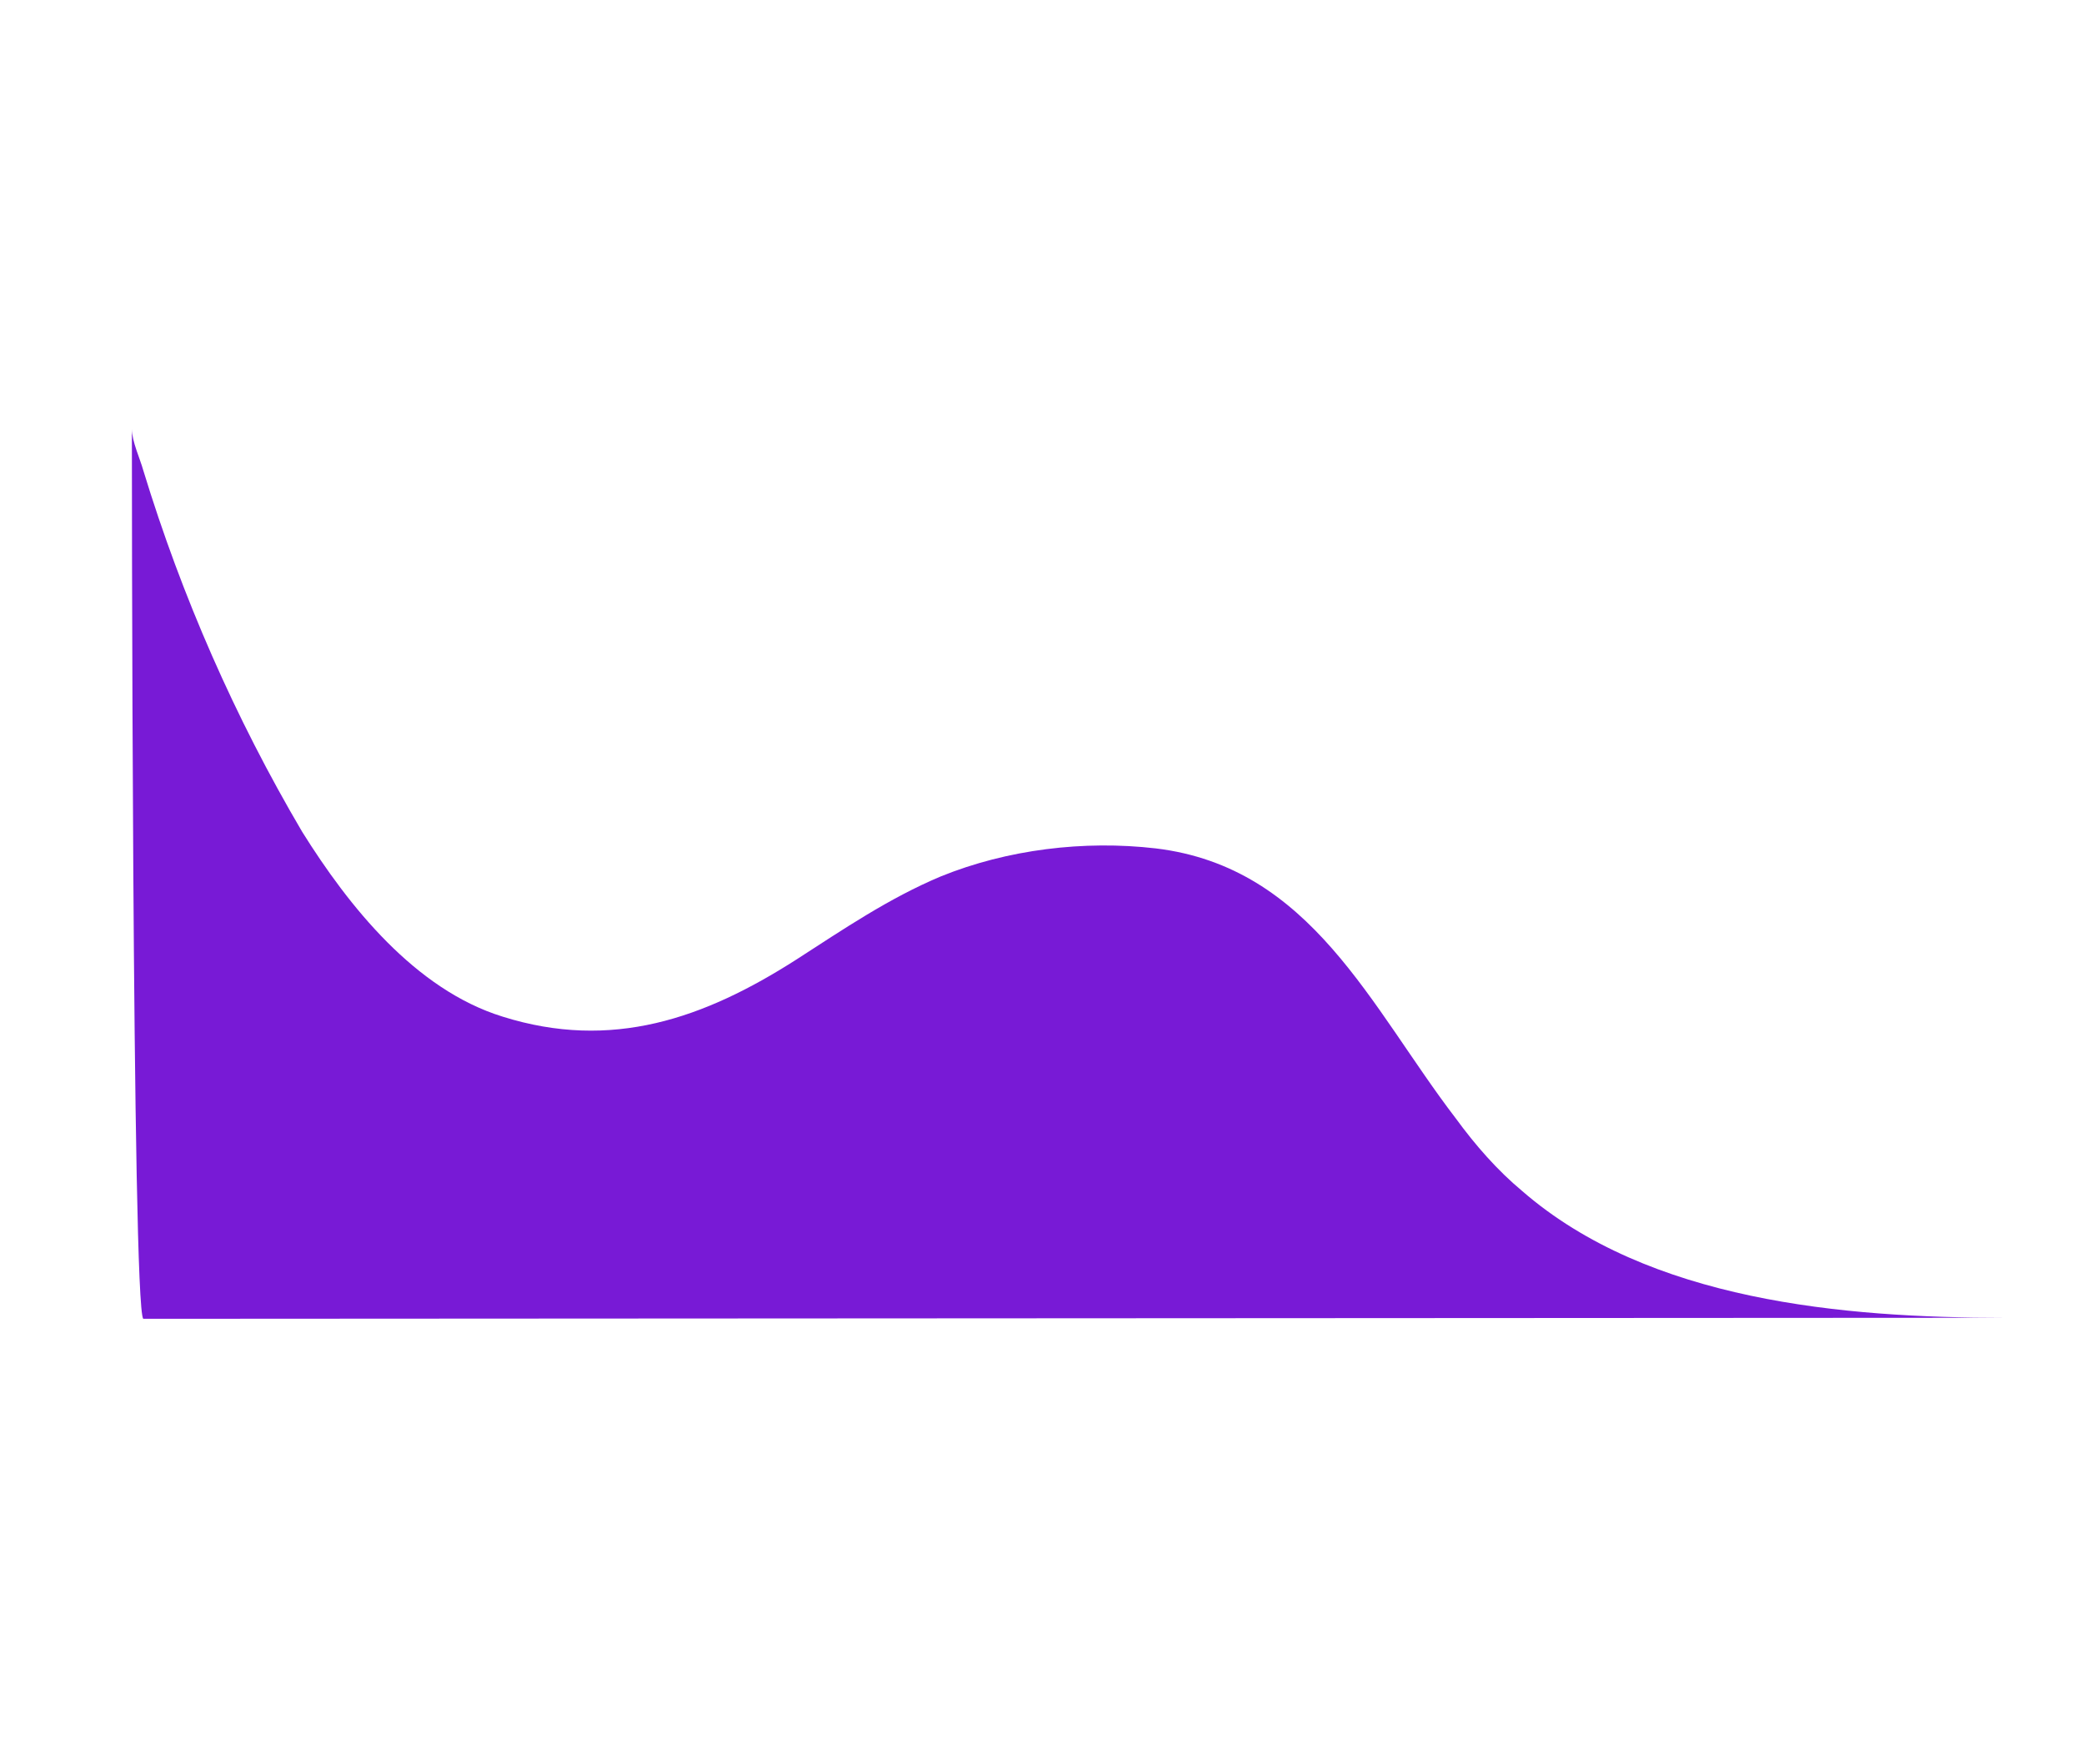
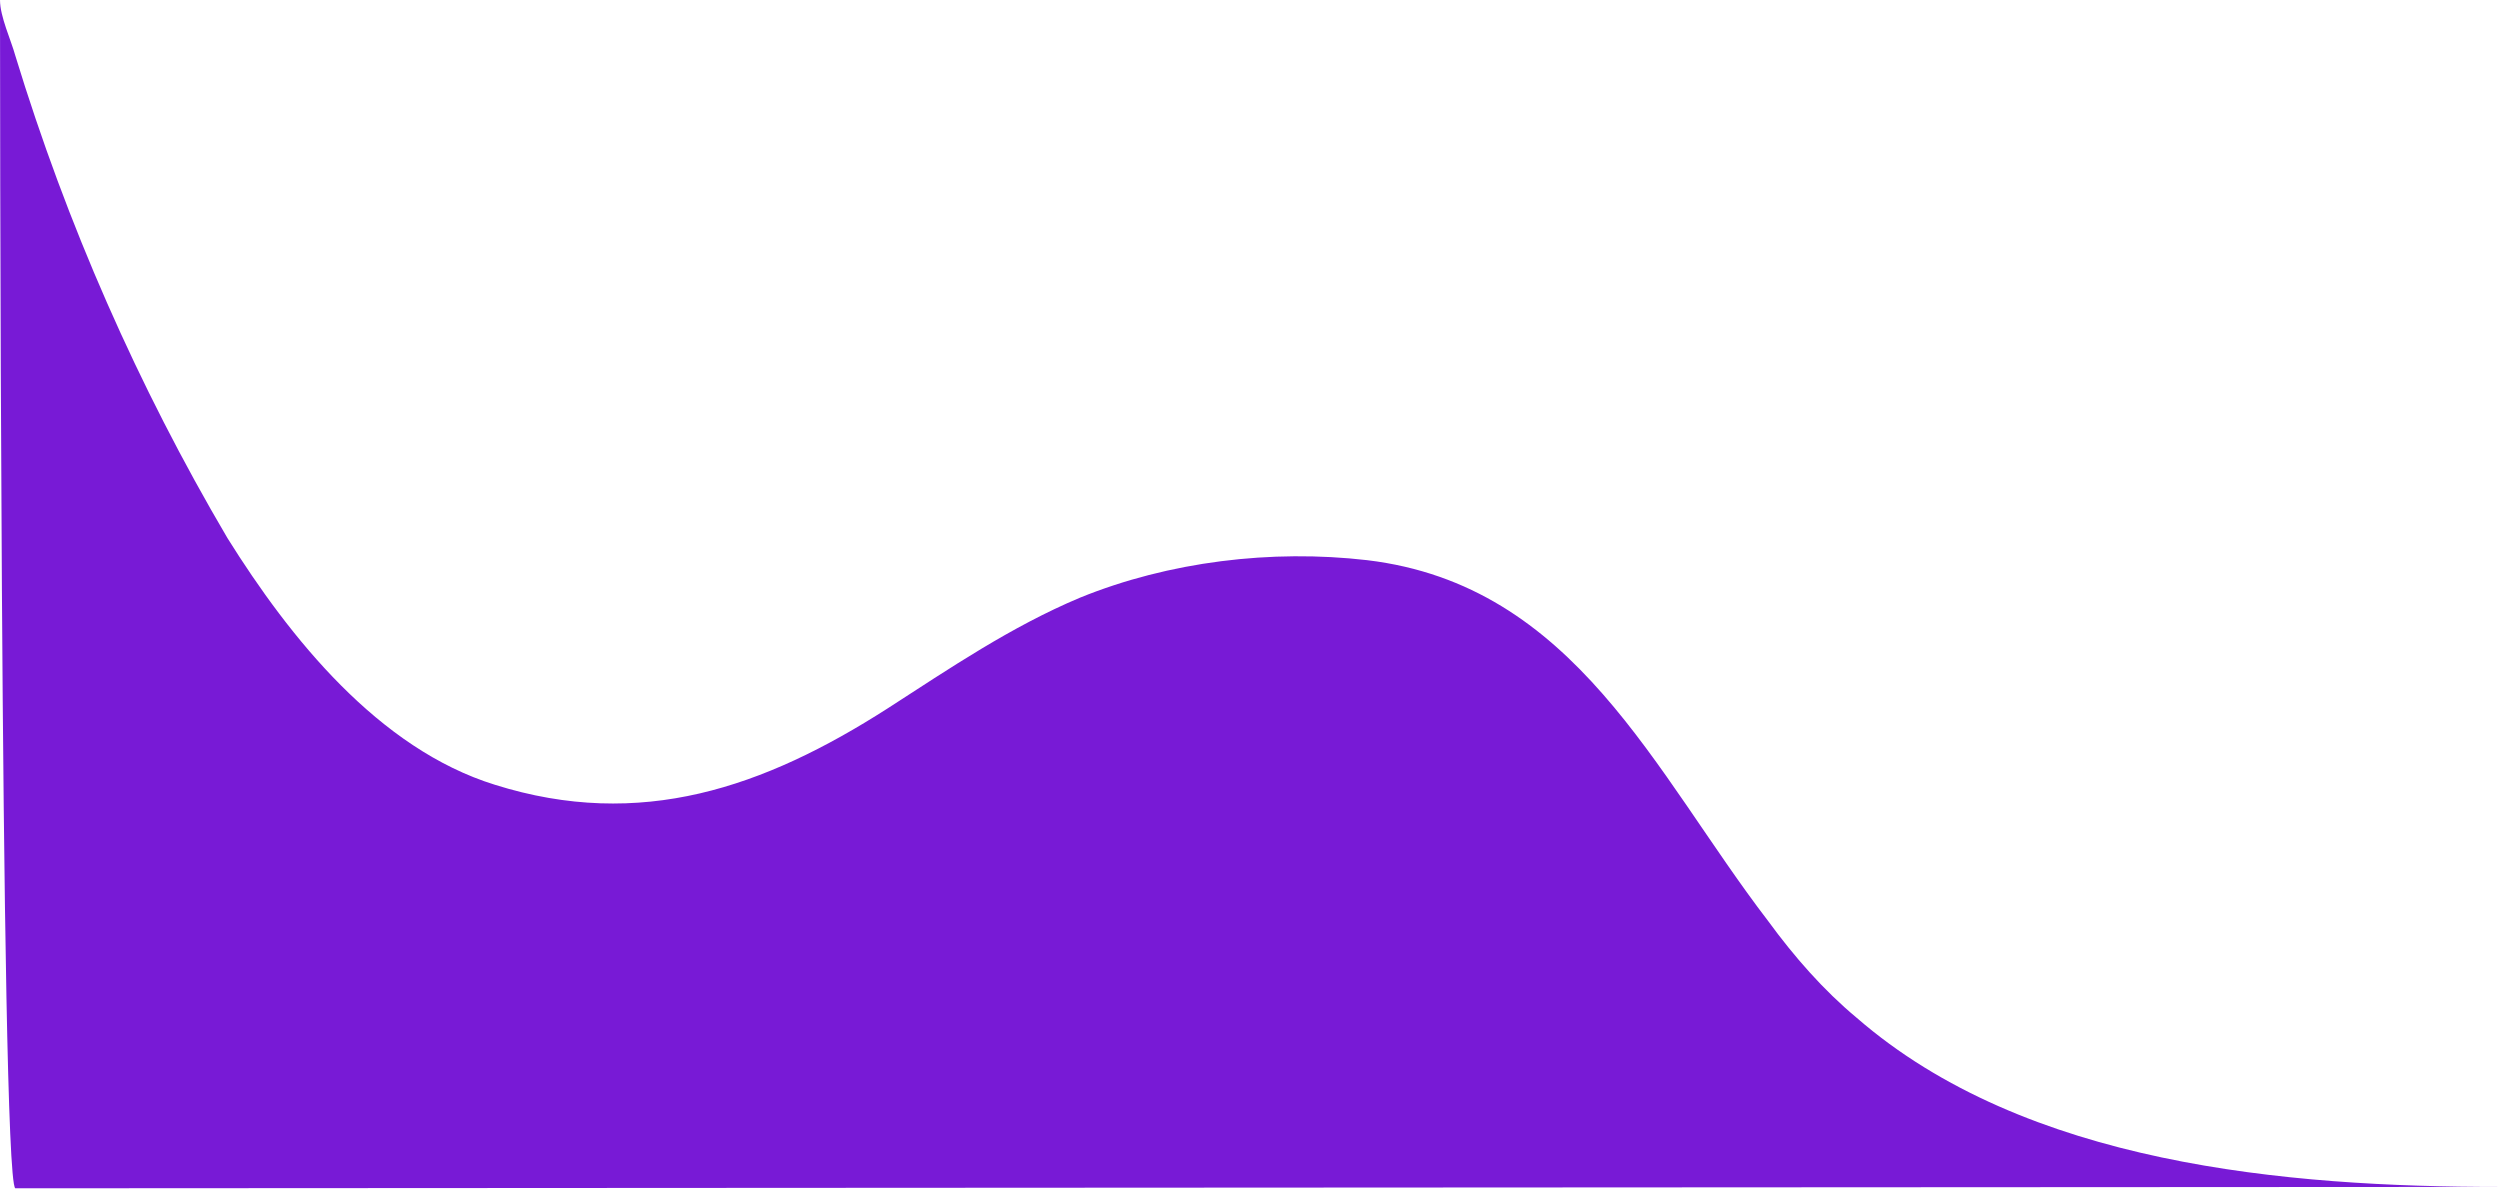
- <svg xmlns="http://www.w3.org/2000/svg" xml:space="preserve" viewBox="0 0 2007 1698">
-   <path fill="#781ad6" d="M1402 1077c-82-107-139-242-289-260-69-8-143 1-207 27-50 21-94 51-139 80-89 57-178 88-283 55-84-26-148-106-193-178a1617 1617 0 0 1-153-348c-3-11-11-28-11-40 0 0 0 847 11 857l1792-1c-154 0-342-16-464-122-24-20-45-44-64-70z" />
+ <svg xmlns="http://www.w3.org/2000/svg" width="1803" height="857" viewBox="0 0 1803 857">
+   <path d="M1402,1077c-82-107-139-242-289-260-69-8-143,1-207,27-50,21-94,51-139,80-89,57-178,88-283,55-84-26-148-106-193-178A1617,1617,0,0,1,138,453c-3-11-11-28-11-40,0,0,0,847,11,857l1792-1c-154,0-342-16-464-122C1442,1127,1421,1103,1402,1077Z" transform="translate(-127 -413)" fill="#781ad6" />
</svg>
